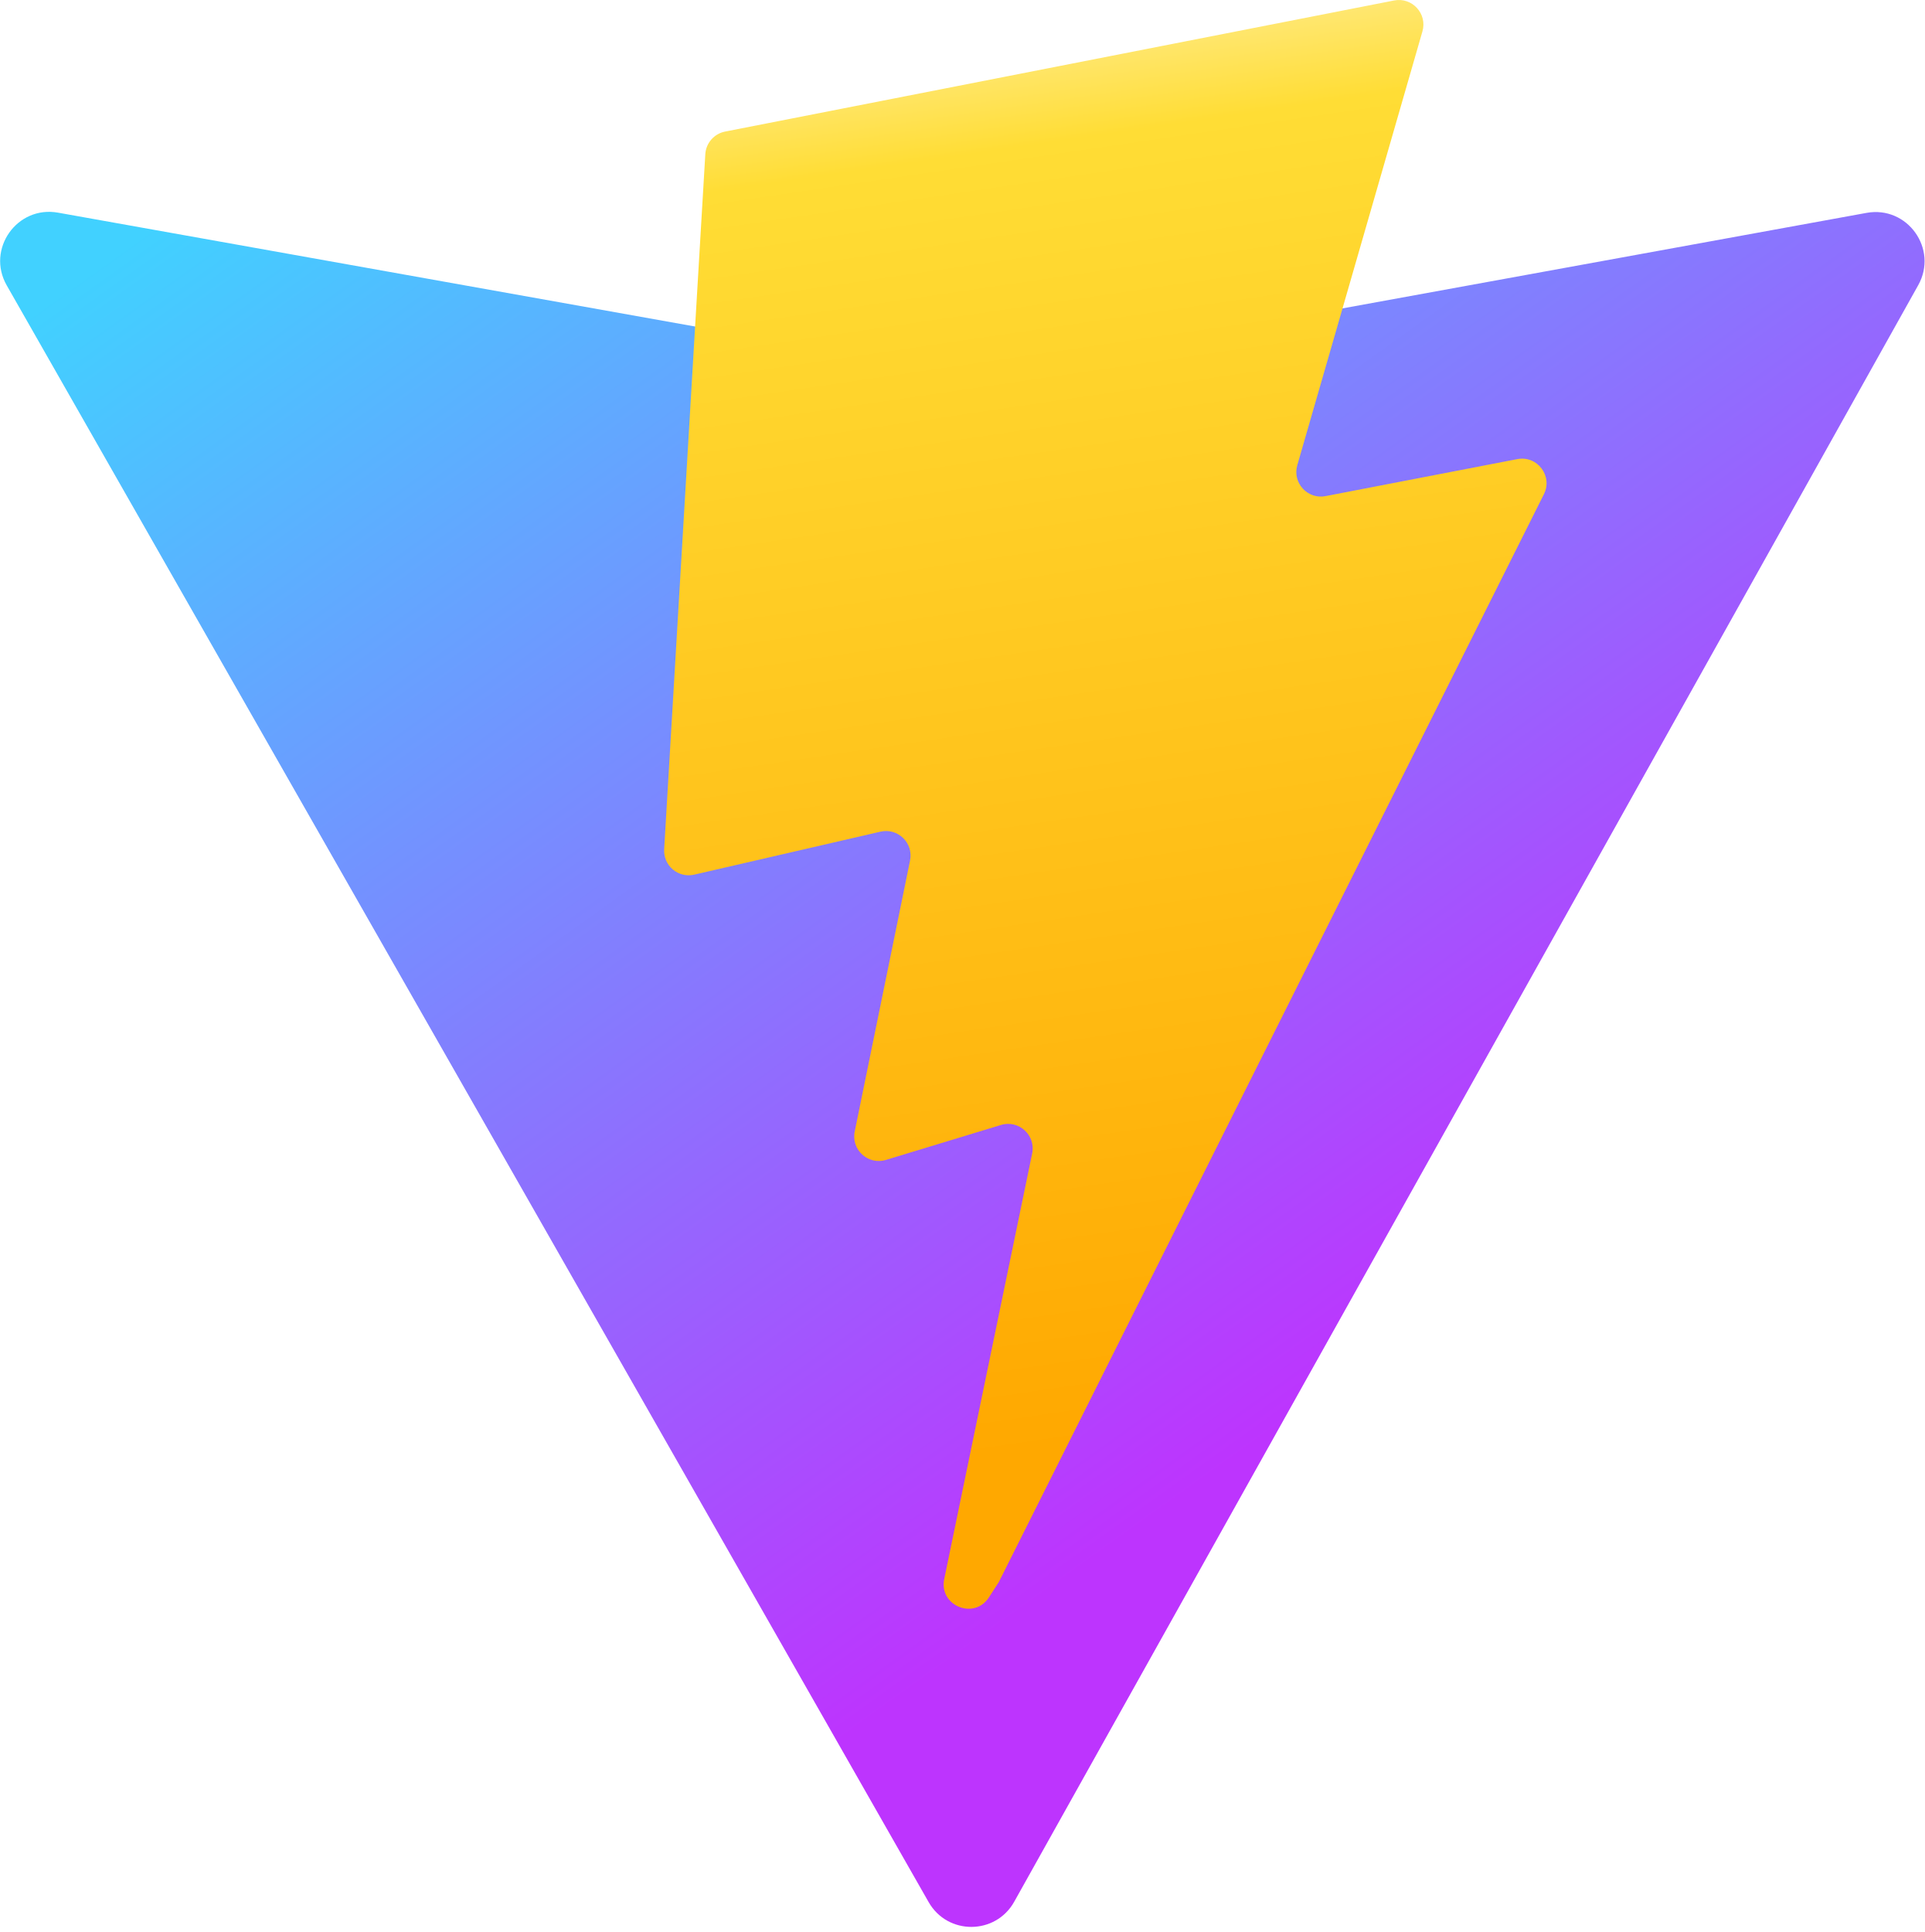
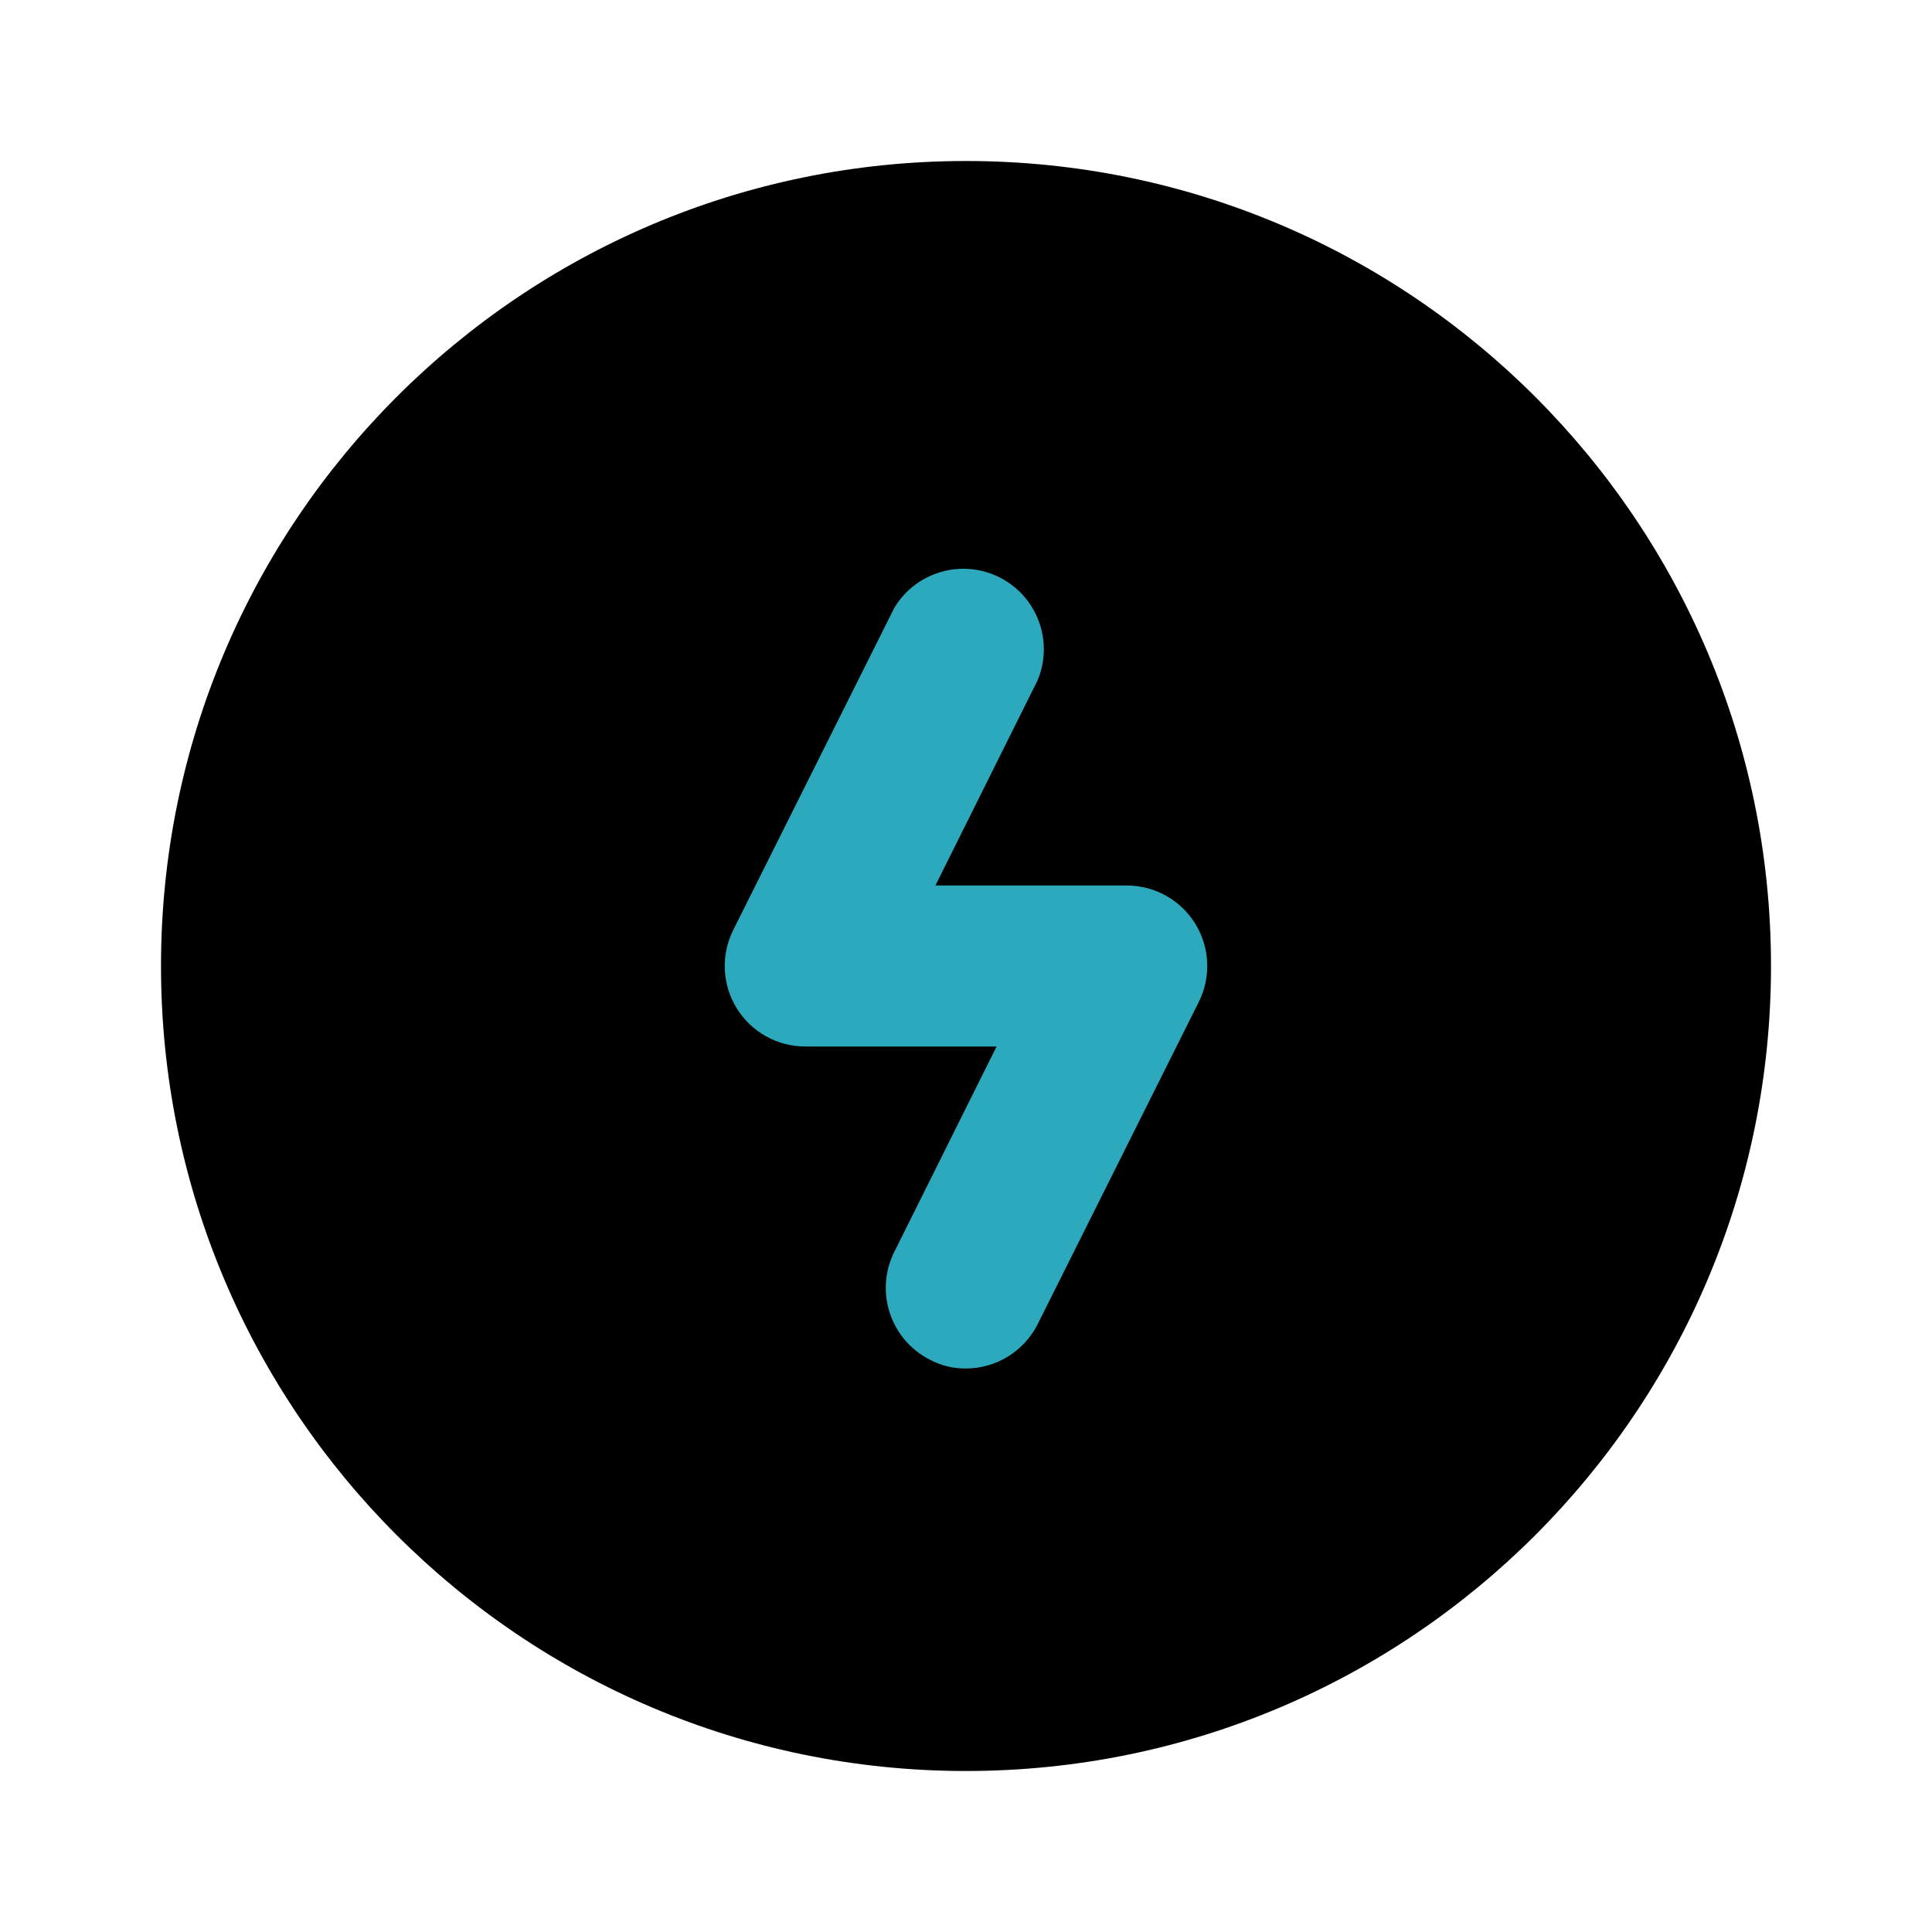
- <svg xmlns="http://www.w3.org/2000/svg" aria-hidden="true" role="img" class="iconify iconify--logos" width="31.88" height="32" preserveAspectRatio="xMidYMid meet" viewBox="0 0 256 257">
-   <defs>
-     <linearGradient id="IconifyId1813088fe1fbc01fb466" x1="-.828%" x2="57.636%" y1="7.652%" y2="78.411%">
-       <stop offset="0%" stop-color="#41D1FF" />
-       <stop offset="100%" stop-color="#BD34FE" />
-     </linearGradient>
-     <linearGradient id="IconifyId1813088fe1fbc01fb467" x1="43.376%" x2="50.316%" y1="2.242%" y2="89.03%">
-       <stop offset="0%" stop-color="#FFEA83" />
-       <stop offset="8.333%" stop-color="#FFDD35" />
-       <stop offset="100%" stop-color="#FFA800" />
-     </linearGradient>
-   </defs>
-   <path fill="url(#IconifyId1813088fe1fbc01fb466)" d="M255.153 37.938L134.897 252.976c-2.483 4.44-8.862 4.466-11.382.048L.875 37.958c-2.746-4.814 1.371-10.646 6.827-9.67l120.385 21.517a6.537 6.537 0 0 0 2.322-.004l117.867-21.483c5.438-.991 9.574 4.796 6.877 9.62Z" />
-   <path fill="url(#IconifyId1813088fe1fbc01fb467)" d="M185.432.063L96.44 17.501a3.268 3.268 0 0 0-2.634 3.014l-5.474 92.456a3.268 3.268 0 0 0 3.997 3.378l24.777-5.718c2.318-.535 4.413 1.507 3.936 3.838l-7.361 36.047c-.495 2.426 1.782 4.5 4.151 3.78l15.304-4.649c2.372-.72 4.652 1.36 4.15 3.788l-11.698 56.621c-.732 3.542 3.979 5.473 5.943 2.437l1.313-2.028l72.516-144.72c1.215-2.423-.88-5.186-3.54-4.672l-25.505 4.922c-2.396.462-4.435-1.77-3.759-4.114l16.646-57.705c.677-2.35-1.37-4.583-3.769-4.113Z" />
+ <svg xmlns="http://www.w3.org/2000/svg" fill="#000000" width="800px" height="800px" viewBox="0 0 24 24" id="thunder-sign-circle" data-name="Flat Color" class="icon flat-color">
+   <circle id="primary" cx="12" cy="12" r="10" style="fill: rgb(0, 0, 0);" />
+   <path id="secondary" d="M12,17a.93.93,0,0,1-.45-.11,1,1,0,0,1-.44-1.34L12.38,13H10a1,1,0,0,1-.89-1.45l2-4a1,1,0,0,1,1.78.9L11.62,11H14a1,1,0,0,1,.89,1.45l-2,4A1,1,0,0,1,12,17Z" style="fill: rgb(44, 169, 188);" />
</svg>
